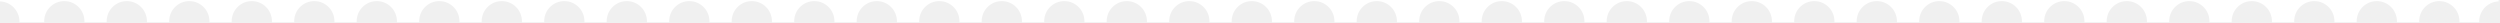
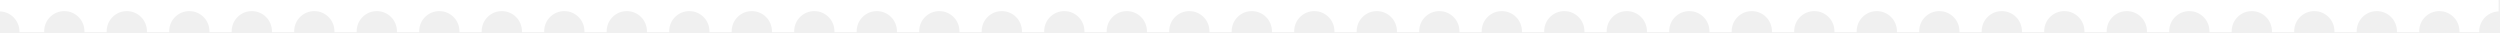
- <svg xmlns="http://www.w3.org/2000/svg" width="1000" height="9" viewBox="0 0 1000 9" fill="none">
-   <path d="M12.224 8.889H17.678C17.672 8.76 17.668 8.63 17.668 8.5C17.668 4.051 21.275 0.444 25.724 0.444C30.172 0.444 33.779 4.051 33.779 8.5C33.779 8.63 33.776 8.76 33.77 8.889H42.678C42.672 8.76 42.668 8.63 42.668 8.5C42.668 4.051 46.275 0.444 50.724 0.444C55.172 0.444 58.779 4.051 58.779 8.5C58.779 8.63 58.776 8.76 58.77 8.889H67.678C67.672 8.76 67.668 8.63 67.668 8.5C67.668 4.051 71.275 0.444 75.724 0.444C80.172 0.444 83.779 4.051 83.779 8.5C83.779 8.63 83.776 8.76 83.769 8.889H92.678C92.672 8.76 92.668 8.63 92.668 8.5C92.668 4.051 96.275 0.444 100.724 0.444C105.172 0.444 108.779 4.051 108.779 8.5C108.779 8.63 108.776 8.76 108.77 8.889H117.678C117.672 8.76 117.668 8.63 117.668 8.5C117.668 4.051 121.275 0.444 125.724 0.444C130.172 0.444 133.779 4.051 133.779 8.5C133.779 8.63 133.776 8.76 133.77 8.889H142.678C142.672 8.76 142.668 8.63 142.668 8.5C142.668 4.051 146.275 0.444 150.724 0.444C155.172 0.444 158.779 4.051 158.779 8.5C158.779 8.63 158.776 8.76 158.77 8.889H167.678C167.672 8.76 167.668 8.63 167.668 8.5C167.668 4.051 171.275 0.444 175.724 0.444C180.172 0.444 183.779 4.051 183.779 8.5C183.779 8.63 183.776 8.76 183.77 8.889H192.678C192.672 8.76 192.668 8.63 192.668 8.5C192.668 4.051 196.275 0.444 200.724 0.444C205.172 0.444 208.779 4.051 208.779 8.5C208.779 8.63 208.776 8.76 208.77 8.889H217.678C217.672 8.76 217.668 8.63 217.668 8.5C217.668 4.051 221.275 0.444 225.724 0.444C230.172 0.444 233.779 4.051 233.779 8.5C233.779 8.63 233.776 8.76 233.77 8.889H242.678C242.672 8.76 242.668 8.63 242.668 8.5C242.668 4.051 246.275 0.444 250.724 0.444C255.172 0.444 258.779 4.051 258.779 8.5C258.779 8.63 258.776 8.76 258.77 8.889H267.678C267.672 8.76 267.668 8.63 267.668 8.5C267.668 4.051 271.275 0.444 275.724 0.444C280.172 0.444 283.779 4.051 283.779 8.5C283.779 8.63 283.776 8.76 283.77 8.889H292.678C292.672 8.76 292.668 8.63 292.668 8.5C292.668 4.051 296.275 0.444 300.724 0.444C305.172 0.444 308.779 4.051 308.779 8.5C308.779 8.63 308.776 8.76 308.77 8.889H317.678C317.672 8.76 317.668 8.63 317.668 8.5C317.668 4.051 321.275 0.444 325.724 0.444C330.172 0.444 333.779 4.051 333.779 8.5C333.779 8.63 333.776 8.76 333.77 8.889H342.678C342.672 8.76 342.668 8.63 342.668 8.5C342.668 4.051 346.275 0.444 350.724 0.444C355.172 0.444 358.779 4.051 358.779 8.5C358.779 8.63 358.776 8.76 358.77 8.889H367.678C367.672 8.76 367.668 8.63 367.668 8.5C367.668 4.051 371.275 0.444 375.724 0.444C380.172 0.444 383.779 4.051 383.779 8.5C383.779 8.63 383.776 8.76 383.77 8.889H392.678C392.672 8.76 392.668 8.63 392.668 8.5C392.668 4.051 396.275 0.444 400.724 0.444C405.172 0.444 408.779 4.051 408.779 8.5C408.779 8.63 408.776 8.76 408.77 8.889H417.678C417.672 8.76 417.668 8.63 417.668 8.5C417.668 4.051 421.275 0.444 425.724 0.444C430.172 0.444 433.779 4.051 433.779 8.5C433.779 8.63 433.776 8.76 433.77 8.889H442.678C442.672 8.76 442.668 8.63 442.668 8.5C442.668 4.051 446.275 0.444 450.724 0.444C455.172 0.444 458.779 4.051 458.779 8.5C458.779 8.63 458.776 8.76 458.77 8.889H467.678C467.672 8.76 467.668 8.63 467.668 8.5C467.668 4.051 471.275 0.444 475.724 0.444C480.172 0.444 483.779 4.051 483.779 8.5C483.779 8.63 483.776 8.76 483.77 8.889H492.678C492.672 8.76 492.668 8.63 492.668 8.5C492.668 4.051 496.275 0.444 500.724 0.444C505.172 0.444 508.779 4.051 508.779 8.5C508.779 8.63 508.776 8.76 508.77 8.889H517.678C517.672 8.76 517.668 8.63 517.668 8.5C517.668 4.051 521.275 0.444 525.724 0.444C530.172 0.444 533.779 4.051 533.779 8.5C533.779 8.63 533.776 8.76 533.77 8.889H542.678C542.672 8.76 542.668 8.63 542.668 8.5C542.668 4.051 546.275 0.444 550.724 0.444C555.172 0.444 558.779 4.051 558.779 8.5C558.779 8.63 558.776 8.76 558.77 8.889H567.678C567.672 8.76 567.668 8.63 567.668 8.5C567.668 4.051 571.275 0.444 575.724 0.444C580.172 0.444 583.779 4.051 583.779 8.5C583.779 8.63 583.776 8.76 583.77 8.889H592.678C592.672 8.76 592.668 8.63 592.668 8.5C592.668 4.051 596.275 0.444 600.724 0.444C605.172 0.444 608.779 4.051 608.779 8.5C608.779 8.63 608.776 8.76 608.77 8.889H617.678C617.672 8.76 617.668 8.63 617.668 8.5C617.668 4.051 621.275 0.444 625.724 0.444C630.172 0.444 633.779 4.051 633.779 8.5C633.779 8.63 633.776 8.76 633.77 8.889H642.678C642.672 8.76 642.668 8.63 642.668 8.5C642.668 4.051 646.275 0.444 650.724 0.444C655.172 0.444 658.779 4.051 658.779 8.5C658.779 8.63 658.776 8.76 658.77 8.889H667.678C667.672 8.76 667.668 8.63 667.668 8.5C667.668 4.051 671.275 0.444 675.724 0.444C680.172 0.444 683.779 4.051 683.779 8.5C683.779 8.63 683.776 8.76 683.77 8.889H692.678C692.672 8.76 692.668 8.63 692.668 8.5C692.668 4.051 696.275 0.444 700.724 0.444C705.172 0.444 708.779 4.051 708.779 8.5C708.779 8.63 708.776 8.76 708.77 8.889H717.678C717.672 8.76 717.668 8.63 717.668 8.5C717.668 4.051 721.275 0.444 725.724 0.444C730.172 0.444 733.779 4.051 733.779 8.5C733.779 8.63 733.776 8.76 733.77 8.889H742.678C742.672 8.76 742.668 8.63 742.668 8.5C742.668 4.051 746.275 0.444 750.724 0.444C755.172 0.444 758.779 4.051 758.779 8.5C758.779 8.63 758.776 8.76 758.77 8.889H767.678C767.672 8.76 767.668 8.63 767.668 8.5C767.668 4.051 771.275 0.444 775.724 0.444C780.172 0.444 783.779 4.051 783.779 8.5C783.779 8.63 783.776 8.76 783.77 8.889H792.678C792.672 8.76 792.668 8.63 792.668 8.5C792.668 4.051 796.275 0.444 800.724 0.444C805.172 0.444 808.779 4.051 808.779 8.5C808.779 8.63 808.776 8.76 808.77 8.889H817.678C817.672 8.76 817.668 8.63 817.668 8.5C817.668 4.051 821.275 0.444 825.724 0.444C830.172 0.444 833.779 4.051 833.779 8.5C833.779 8.63 833.776 8.76 833.77 8.889H842.678C842.672 8.76 842.668 8.63 842.668 8.5C842.668 4.051 846.275 0.444 850.724 0.444C855.172 0.444 858.779 4.051 858.779 8.5C858.779 8.63 858.776 8.76 858.77 8.889H867.678C867.672 8.76 867.668 8.63 867.668 8.5C867.668 4.051 871.275 0.444 875.724 0.444C880.172 0.444 883.779 4.051 883.779 8.5C883.779 8.63 883.776 8.76 883.77 8.889H892.678C892.672 8.76 892.668 8.63 892.668 8.5C892.668 4.051 896.275 0.444 900.724 0.444C905.172 0.444 908.779 4.051 908.779 8.5C908.779 8.63 908.776 8.76 908.77 8.889H917.678C917.672 8.76 917.668 8.63 917.668 8.5C917.668 4.051 921.275 0.444 925.724 0.444C930.172 0.444 933.779 4.051 933.779 8.5C933.779 8.63 933.776 8.76 933.77 8.889H942.678C942.672 8.76 942.668 8.63 942.668 8.5C942.668 4.051 946.275 0.444 950.724 0.444C955.172 0.444 958.779 4.051 958.779 8.5C958.779 8.63 958.776 8.76 958.77 8.889H967.678C967.672 8.76 967.668 8.63 967.668 8.5C967.668 4.051 971.275 0.444 975.724 0.444C980.172 0.444 983.779 4.051 983.779 8.5C983.779 8.63 983.776 8.76 983.77 8.889L987.224 8.89H991.676C991.673 8.798 991.669 8.705 991.669 8.612C991.669 4.256 995.126 0.709 999.447 0.562V0H0V0.562C4.321 0.709 7.778 4.256 7.778 8.612C7.778 8.705 7.775 8.798 7.771 8.89H12.224V8.889Z" fill="white" />
+ <svg xmlns="http://www.w3.org/2000/svg" width="1000" height="13" viewBox="0 0 1000 13" fill="none">
+   <path d="M999.447 0H0V4.562C4.321 4.709 7.778 8.256 7.778 12.612C7.778 12.705 7.775 12.798 7.771 12.89H12.224V12.889H17.678C17.672 12.76 17.668 12.63 17.668 12.5C17.668 8.051 21.275 4.444 25.724 4.444C30.172 4.444 33.779 8.051 33.779 12.5C33.779 12.63 33.776 12.76 33.77 12.889H42.678C42.672 12.76 42.668 12.63 42.668 12.5C42.668 8.051 46.275 4.444 50.724 4.444C55.172 4.444 58.779 8.051 58.779 12.5C58.779 12.63 58.776 12.76 58.77 12.889H67.678C67.672 12.76 67.668 12.63 67.668 12.5C67.668 8.051 71.275 4.444 75.724 4.444C80.172 4.444 83.779 8.051 83.779 12.5C83.779 12.63 83.776 12.76 83.769 12.889H92.678C92.672 12.76 92.668 12.63 92.668 12.5C92.668 8.051 96.275 4.444 100.724 4.444C105.172 4.444 108.779 8.051 108.779 12.5C108.779 12.63 108.776 12.76 108.77 12.889H117.678C117.672 12.76 117.668 12.63 117.668 12.5C117.668 8.051 121.275 4.444 125.724 4.444C130.172 4.444 133.779 8.051 133.779 12.5C133.779 12.63 133.776 12.76 133.77 12.889H142.678C142.672 12.76 142.668 12.63 142.668 12.5C142.668 8.051 146.275 4.444 150.724 4.444C155.172 4.444 158.779 8.051 158.779 12.5C158.779 12.63 158.776 12.76 158.77 12.889H167.678C167.672 12.76 167.668 12.63 167.668 12.5C167.668 8.051 171.275 4.444 175.724 4.444C180.172 4.444 183.779 8.051 183.779 12.5C183.779 12.63 183.776 12.76 183.77 12.889H192.678C192.672 12.76 192.668 12.63 192.668 12.5C192.668 8.051 196.275 4.444 200.724 4.444C205.172 4.444 208.779 8.051 208.779 12.5C208.779 12.63 208.776 12.76 208.77 12.889H217.678C217.672 12.76 217.668 12.63 217.668 12.5C217.668 8.051 221.275 4.444 225.724 4.444C230.172 4.444 233.779 8.051 233.779 12.5C233.779 12.63 233.776 12.76 233.77 12.889H242.678C242.672 12.76 242.668 12.63 242.668 12.5C242.668 8.051 246.275 4.444 250.724 4.444C255.172 4.444 258.779 8.051 258.779 12.5C258.779 12.63 258.776 12.76 258.77 12.889H267.678C267.672 12.76 267.668 12.63 267.668 12.5C267.668 8.051 271.275 4.444 275.724 4.444C280.172 4.444 283.779 8.051 283.779 12.5C283.779 12.63 283.776 12.76 283.77 12.889H292.678C292.672 12.76 292.668 12.63 292.668 12.5C292.668 8.051 296.275 4.444 300.724 4.444C305.172 4.444 308.779 8.051 308.779 12.5C308.779 12.63 308.776 12.76 308.77 12.889H317.678C317.672 12.76 317.668 12.63 317.668 12.5C317.668 8.051 321.275 4.444 325.724 4.444C330.172 4.444 333.779 8.051 333.779 12.5C333.779 12.63 333.776 12.76 333.77 12.889H342.678C342.672 12.76 342.668 12.63 342.668 12.5C342.668 8.051 346.275 4.444 350.724 4.444C355.172 4.444 358.779 8.051 358.779 12.5C358.779 12.63 358.776 12.76 358.77 12.889H367.678C367.672 12.76 367.668 12.63 367.668 12.5C367.668 8.051 371.275 4.444 375.724 4.444C380.172 4.444 383.779 8.051 383.779 12.5C383.779 12.63 383.776 12.76 383.77 12.889H392.678C392.672 12.76 392.668 12.63 392.668 12.5C392.668 8.051 396.275 4.444 400.724 4.444C405.172 4.444 408.779 8.051 408.779 12.5C408.779 12.63 408.776 12.76 408.77 12.889H417.678C417.672 12.76 417.668 12.63 417.668 12.5C417.668 8.051 421.275 4.444 425.724 4.444C430.172 4.444 433.779 8.051 433.779 12.5C433.779 12.63 433.776 12.76 433.77 12.889H442.678C442.672 12.76 442.668 12.63 442.668 12.5C442.668 8.051 446.275 4.444 450.724 4.444C455.172 4.444 458.779 8.051 458.779 12.5C458.779 12.63 458.776 12.76 458.77 12.889H467.678C467.672 12.76 467.668 12.63 467.668 12.5C467.668 8.051 471.275 4.444 475.724 4.444C480.172 4.444 483.779 8.051 483.779 12.5C483.779 12.63 483.776 12.76 483.77 12.889H492.678C492.672 12.76 492.668 12.63 492.668 12.5C492.668 8.051 496.275 4.444 500.724 4.444C505.172 4.444 508.779 8.051 508.779 12.5C508.779 12.63 508.776 12.76 508.77 12.889H517.678C517.672 12.76 517.668 12.63 517.668 12.5C517.668 8.051 521.275 4.444 525.724 4.444C530.172 4.444 533.779 8.051 533.779 12.5C533.779 12.63 533.776 12.76 533.77 12.889H542.678C542.672 12.76 542.668 12.63 542.668 12.5C542.668 8.051 546.275 4.444 550.724 4.444C555.172 4.444 558.779 8.051 558.779 12.5C558.779 12.63 558.776 12.76 558.77 12.889H567.678C567.672 12.76 567.668 12.63 567.668 12.5C567.668 8.051 571.275 4.444 575.724 4.444C580.172 4.444 583.779 8.051 583.779 12.5C583.779 12.63 583.776 12.76 583.77 12.889H592.678C592.672 12.76 592.668 12.63 592.668 12.5C592.668 8.051 596.275 4.444 600.724 4.444C605.172 4.444 608.779 8.051 608.779 12.5C608.779 12.63 608.776 12.76 608.77 12.889H617.678C617.672 12.76 617.668 12.63 617.668 12.5C617.668 8.051 621.275 4.444 625.724 4.444C630.172 4.444 633.779 8.051 633.779 12.5C633.779 12.63 633.776 12.76 633.77 12.889H642.678C642.672 12.76 642.668 12.63 642.668 12.5C642.668 8.051 646.275 4.444 650.724 4.444C655.172 4.444 658.779 8.051 658.779 12.5C658.779 12.63 658.776 12.76 658.77 12.889H667.678C667.672 12.76 667.668 12.63 667.668 12.5C667.668 8.051 671.275 4.444 675.724 4.444C680.172 4.444 683.779 8.051 683.779 12.5C683.779 12.63 683.776 12.76 683.77 12.889H692.678C692.672 12.76 692.668 12.63 692.668 12.5C692.668 8.051 696.275 4.444 700.724 4.444C705.172 4.444 708.779 8.051 708.779 12.5C708.779 12.63 708.776 12.76 708.77 12.889H717.678C717.672 12.76 717.668 12.63 717.668 12.5C717.668 8.051 721.275 4.444 725.724 4.444C730.172 4.444 733.779 8.051 733.779 12.5C733.779 12.63 733.776 12.76 733.77 12.889H742.678C742.672 12.76 742.668 12.63 742.668 12.5C742.668 8.051 746.275 4.444 750.724 4.444C755.172 4.444 758.779 8.051 758.779 12.5C758.779 12.63 758.776 12.76 758.77 12.889H767.678C767.672 12.76 767.668 12.63 767.668 12.5C767.668 8.051 771.275 4.444 775.724 4.444C780.172 4.444 783.779 8.051 783.779 12.5C783.779 12.63 783.776 12.76 783.77 12.889H792.678C792.672 12.76 792.668 12.63 792.668 12.5C792.668 8.051 796.275 4.444 800.724 4.444C805.172 4.444 808.779 8.051 808.779 12.5C808.779 12.63 808.776 12.76 808.77 12.889H817.678C817.672 12.76 817.668 12.63 817.668 12.5C817.668 8.051 821.275 4.444 825.724 4.444C830.172 4.444 833.779 8.051 833.779 12.5C833.779 12.63 833.776 12.76 833.77 12.889H842.678C842.672 12.76 842.668 12.63 842.668 12.5C842.668 8.051 846.275 4.444 850.724 4.444C855.172 4.444 858.779 8.051 858.779 12.5C858.779 12.63 858.776 12.76 858.77 12.889H867.678C867.672 12.76 867.668 12.63 867.668 12.5C867.668 8.051 871.275 4.444 875.724 4.444C880.172 4.444 883.779 8.051 883.779 12.5C883.779 12.63 883.776 12.76 883.77 12.889H892.678C892.672 12.76 892.668 12.63 892.668 12.5C892.668 8.051 896.275 4.444 900.724 4.444C905.172 4.444 908.779 8.051 908.779 12.5C908.779 12.63 908.776 12.76 908.77 12.889H917.678C917.672 12.76 917.668 12.63 917.668 12.5C917.668 8.051 921.275 4.444 925.724 4.444C930.172 4.444 933.779 8.051 933.779 12.5C933.779 12.63 933.776 12.76 933.77 12.889H942.678C942.672 12.76 942.668 12.63 942.668 12.5C942.668 8.051 946.275 4.444 950.724 4.444C955.172 4.444 958.779 8.051 958.779 12.5C958.779 12.63 958.776 12.76 958.77 12.889H967.678C967.672 12.76 967.668 12.63 967.668 12.5C967.668 8.051 971.275 4.444 975.724 4.444C980.172 4.444 983.779 8.051 983.779 12.5C983.779 12.63 983.776 12.76 983.77 12.889L987.224 12.89H991.676C991.673 12.798 991.669 12.705 991.669 12.612C991.669 8.256 995.126 4.709 999.447 4.562V0Z" fill="white" />
</svg>
